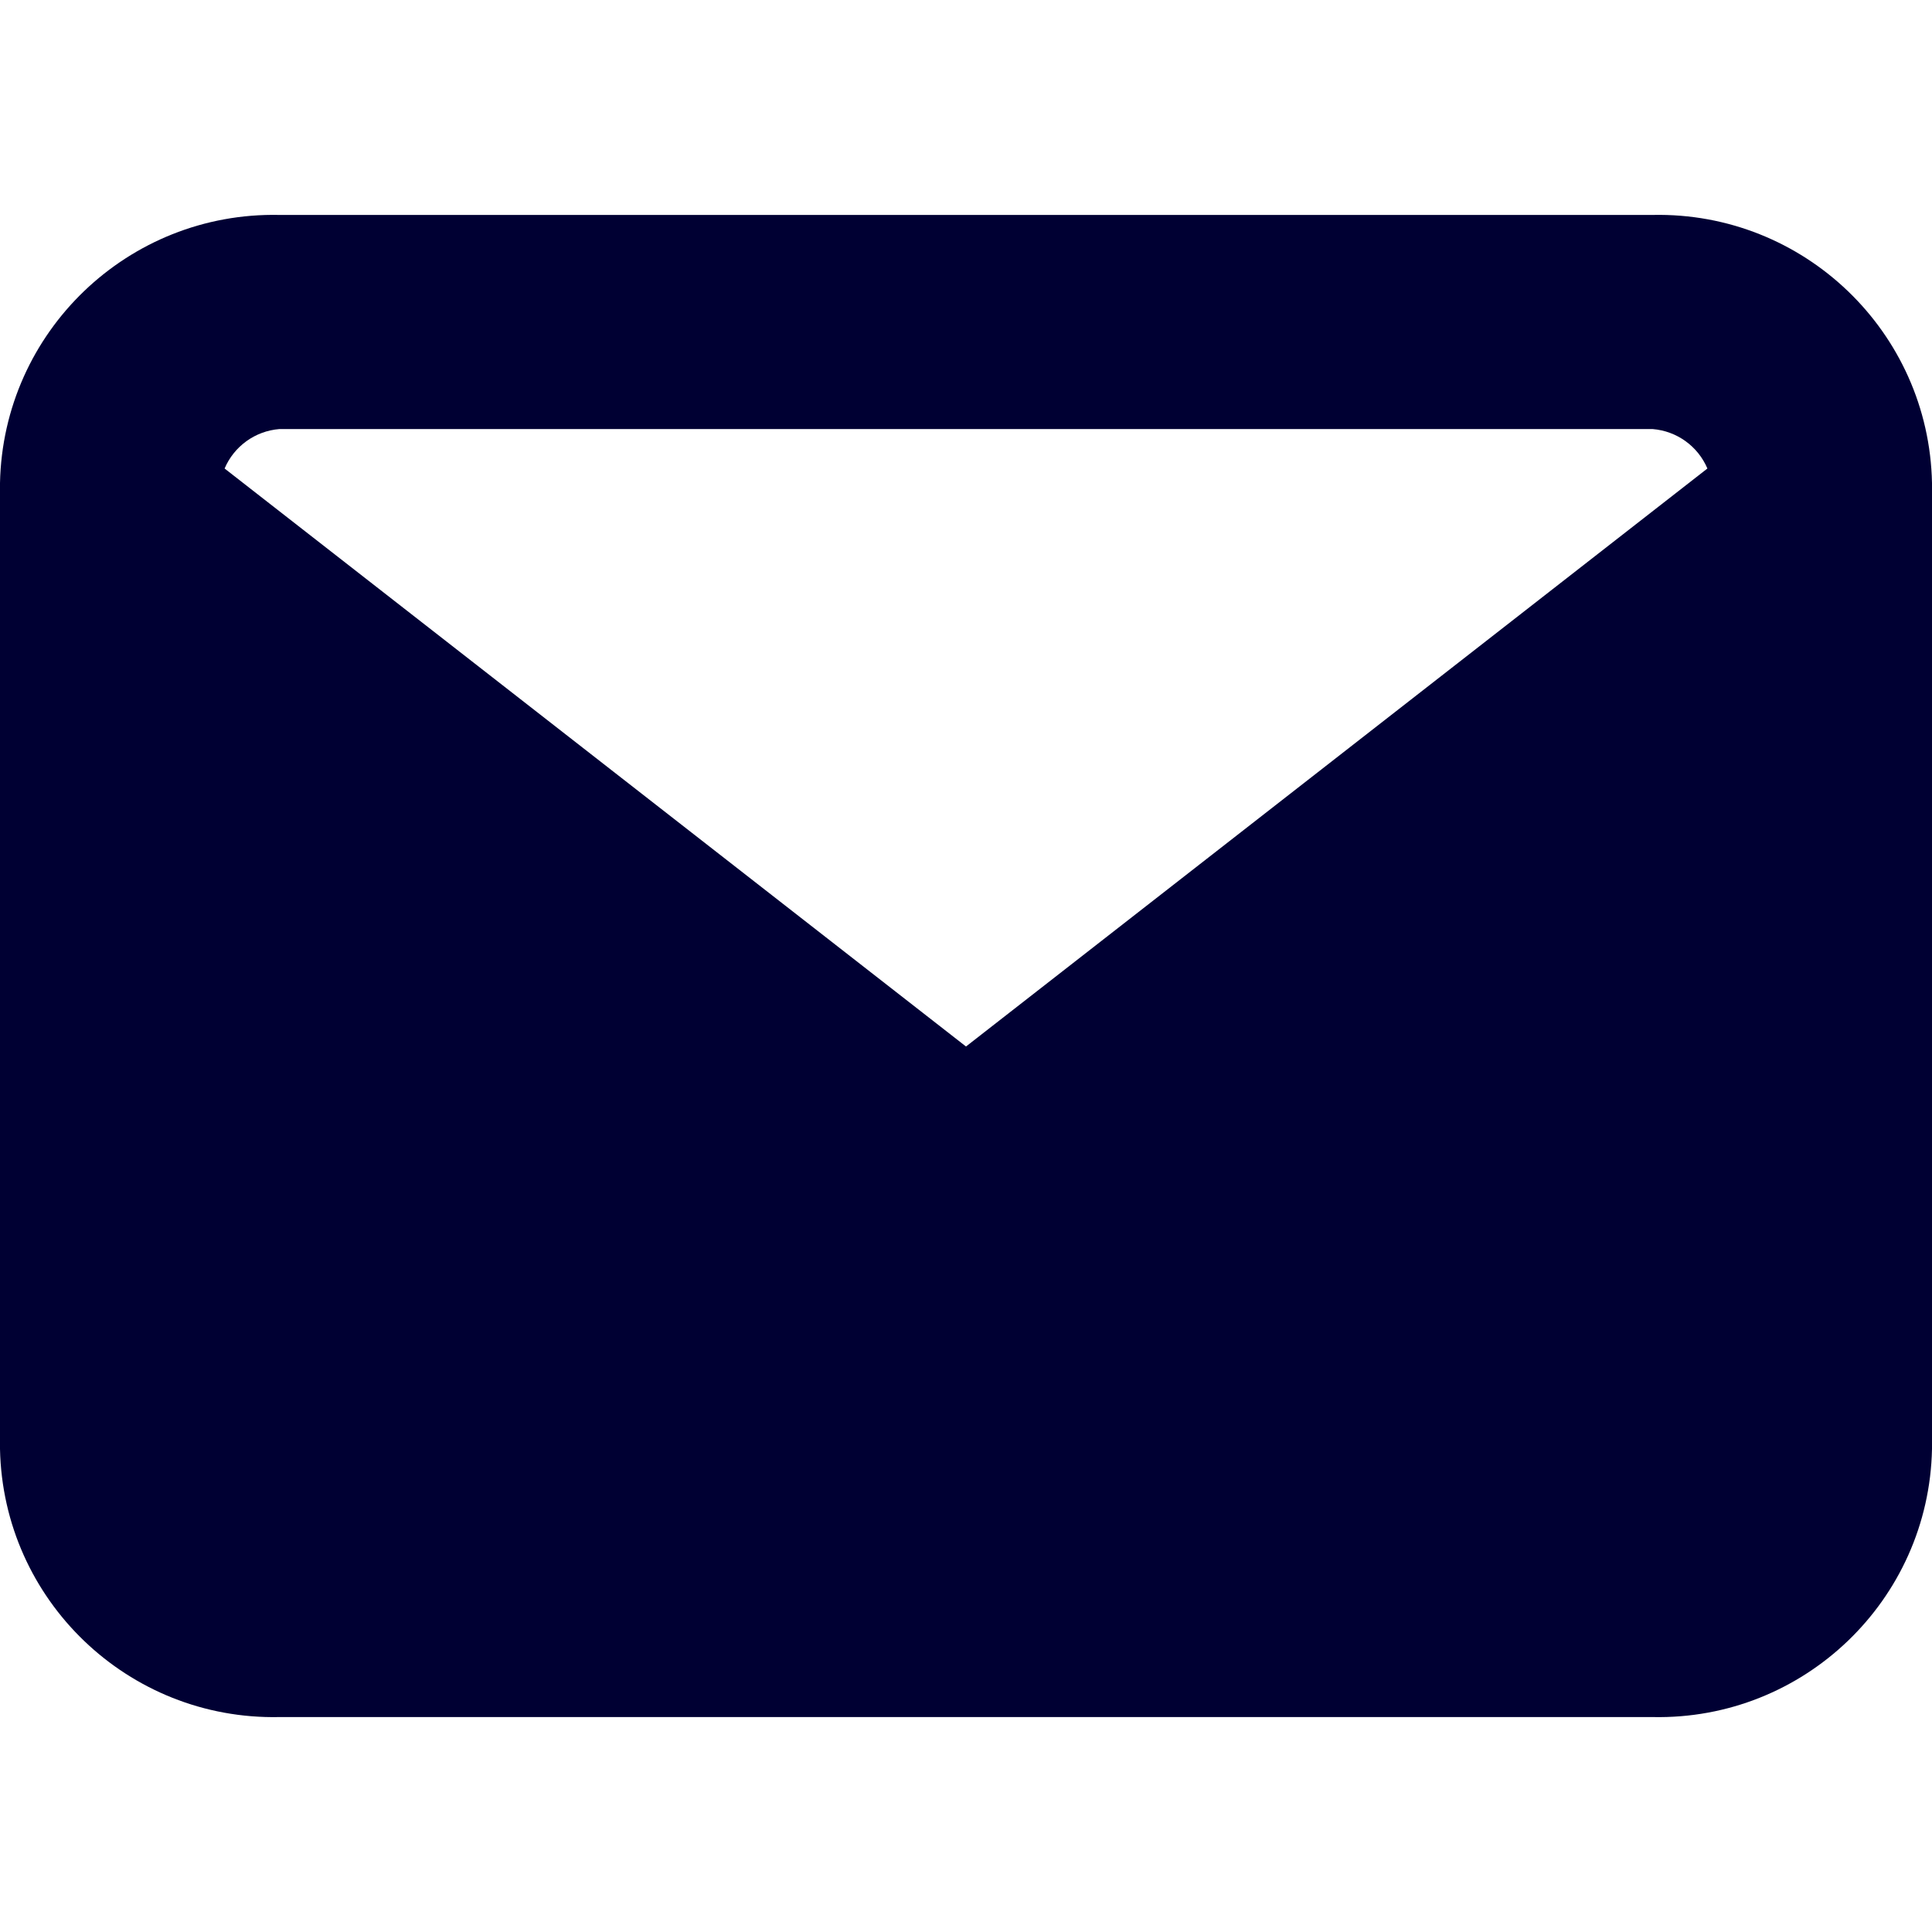
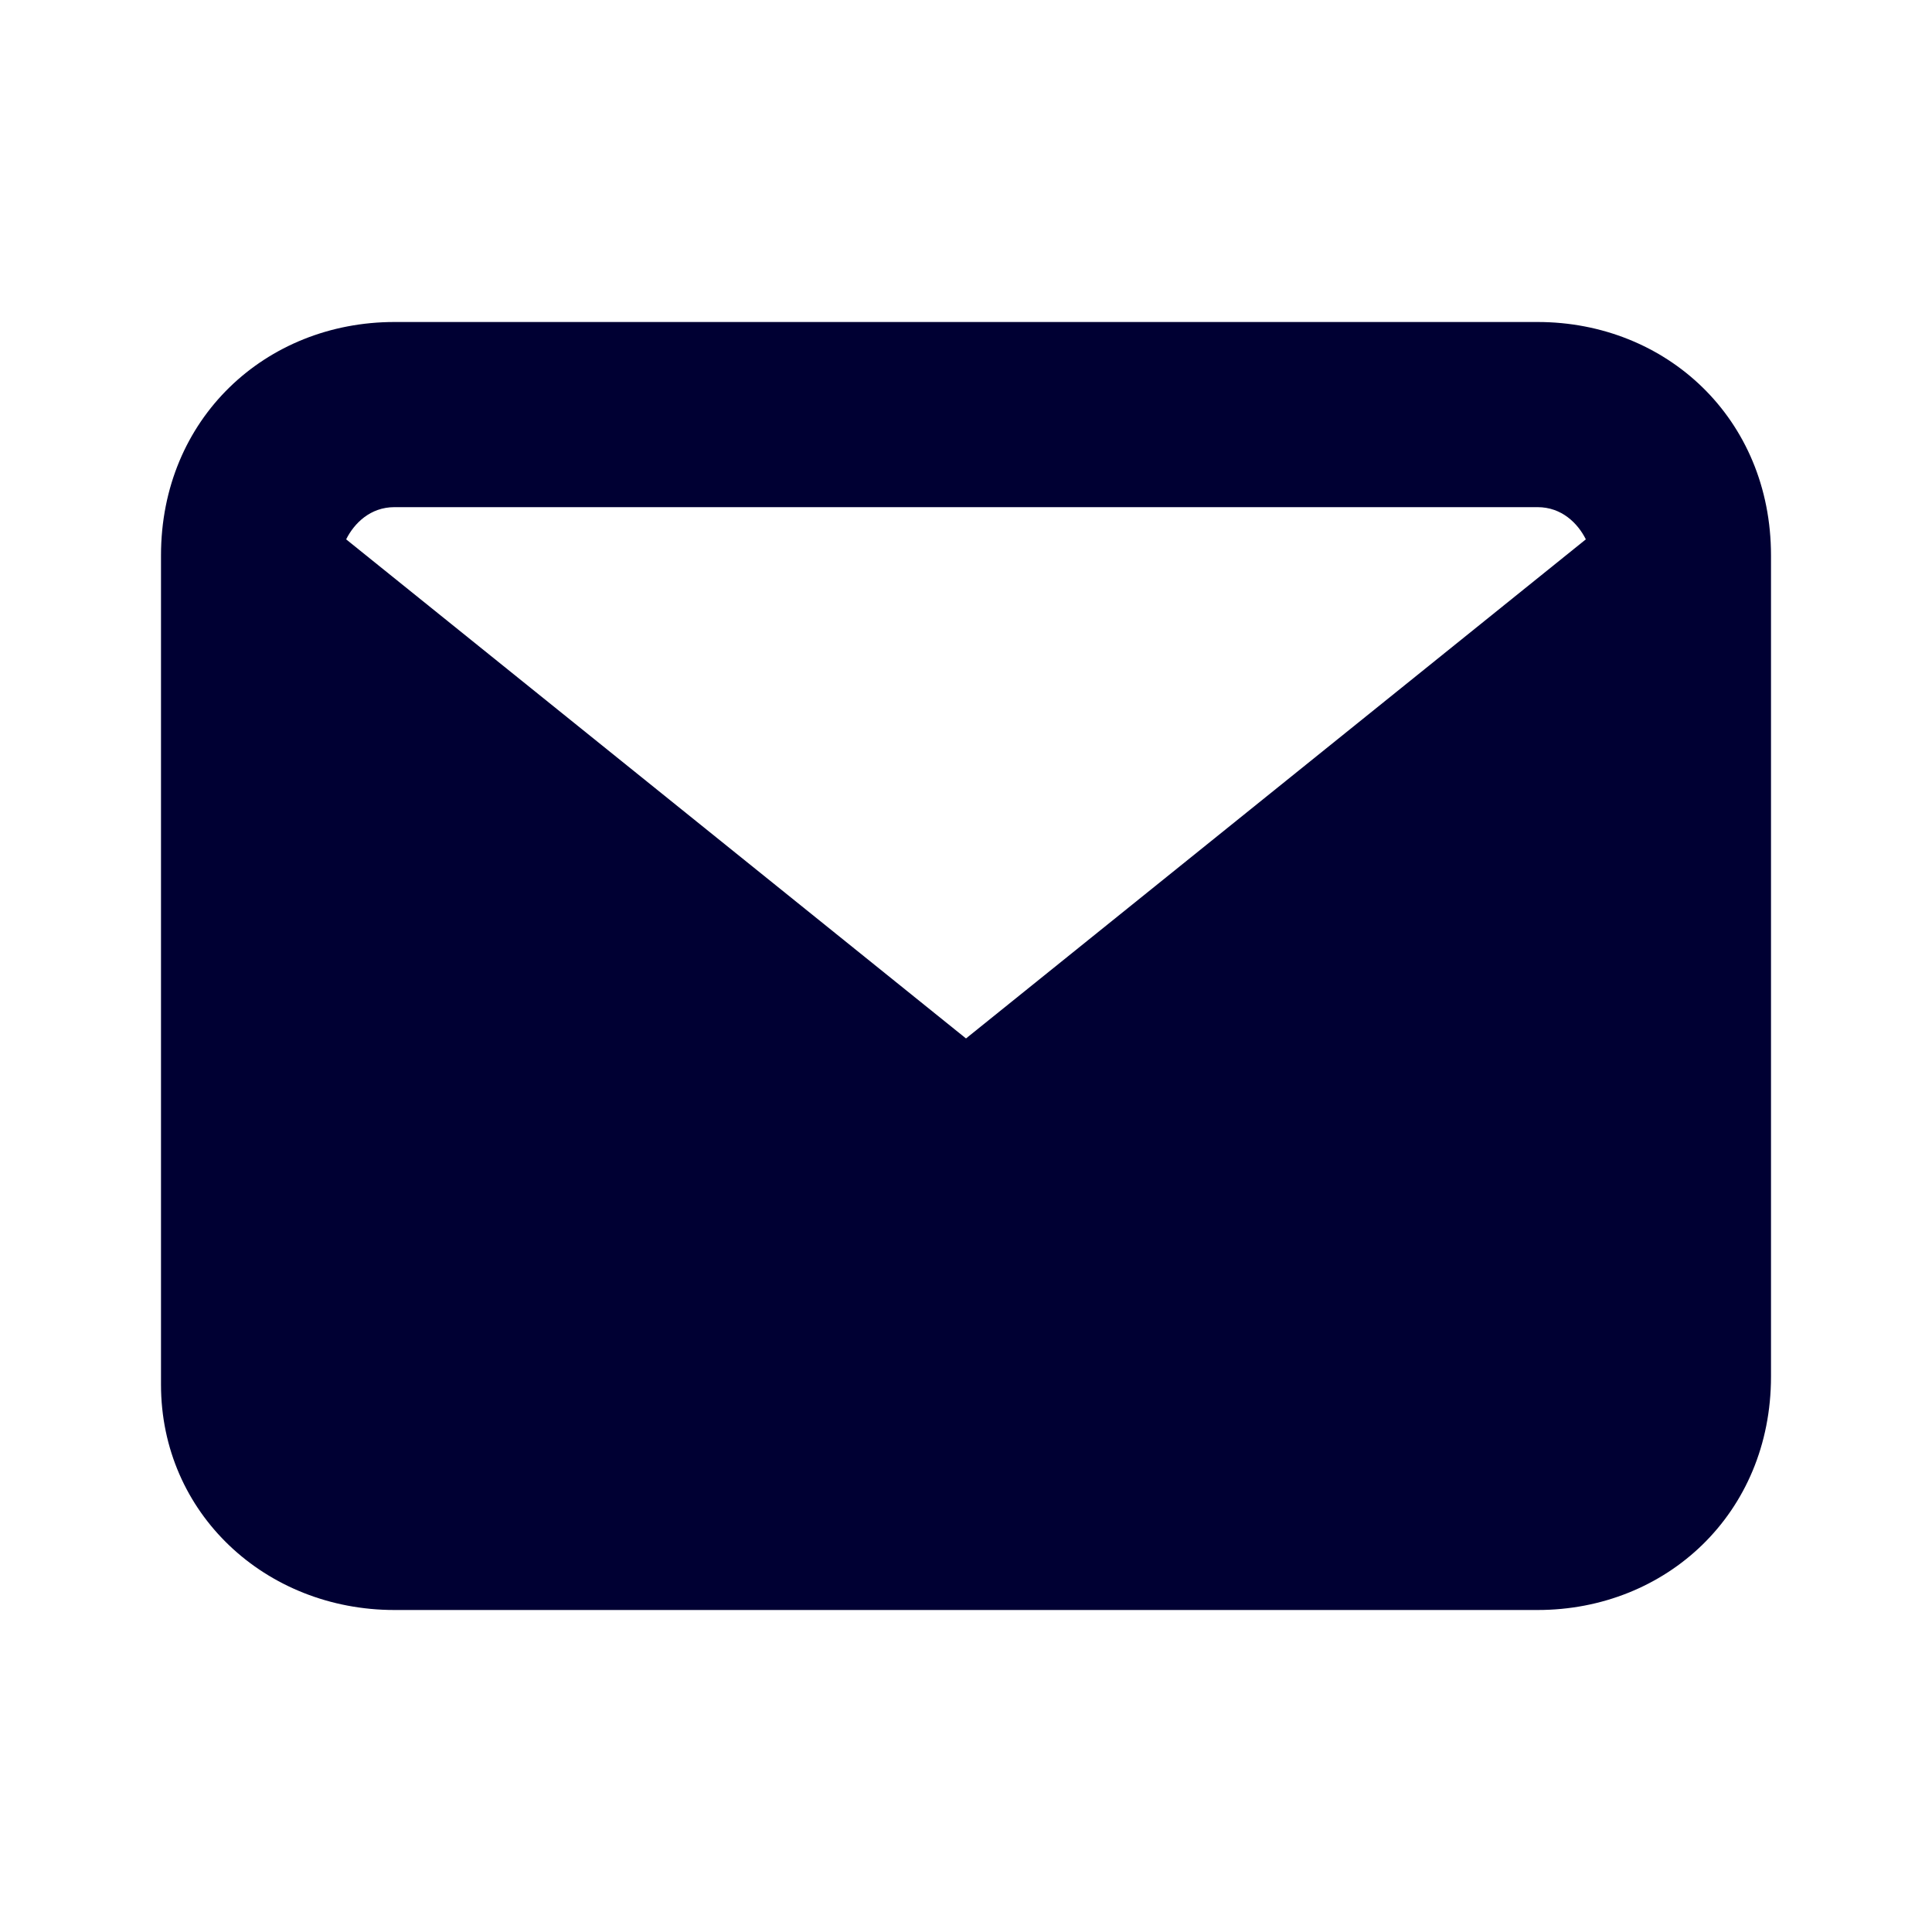
- <svg xmlns="http://www.w3.org/2000/svg" id="Layer_1" data-name="Layer 1" viewBox="0 0 24 24">
-   <defs>
-     <style>.cls-1{fill:#000033;}</style>
-   </defs>
-   <path class="cls-1" d="M20.53,2.67H3.47A3.4,3.4,0,0,0,0,6V18a3.4,3.4,0,0,0,3.47,3.33H20.53A3.4,3.4,0,0,0,24,18V6A3.4,3.4,0,0,0,20.53,2.67Zm.68,3.15L12,13,2.79,5.82a.81.81,0,0,1,.68-.49H20.53A.81.81,0,0,1,21.21,5.82Z" />
+ <svg xmlns="http://www.w3.org/2000/svg" version="1.1" id="Layer_1" x="0px" y="0px" viewBox="0 0 24 24" style="enable-background:new 0 0 24 24;" xml:space="preserve">
+   <style type="text/css">
+ 	.st0{fill:#000033;}
+ </style>
+   <path class="st0" d="M19.1,4H4.9C3.3,4,2,5.2,2,6.9c0,0,0,0,0,0v10.3C2,18.8,3.3,20,4.9,20c0,0,0,0,0,0h14.2c1.6,0,2.9-1.2,2.9-2.9  c0,0,0,0,0,0V6.9C22,5.2,20.7,4,19.1,4C19.1,4,19.1,4,19.1,4z M19.7,6.7L12,12.9L4.3,6.7c0.1-0.2,0.3-0.4,0.6-0.4h14.2  C19.4,6.3,19.6,6.5,19.7,6.7z" />
</svg>
